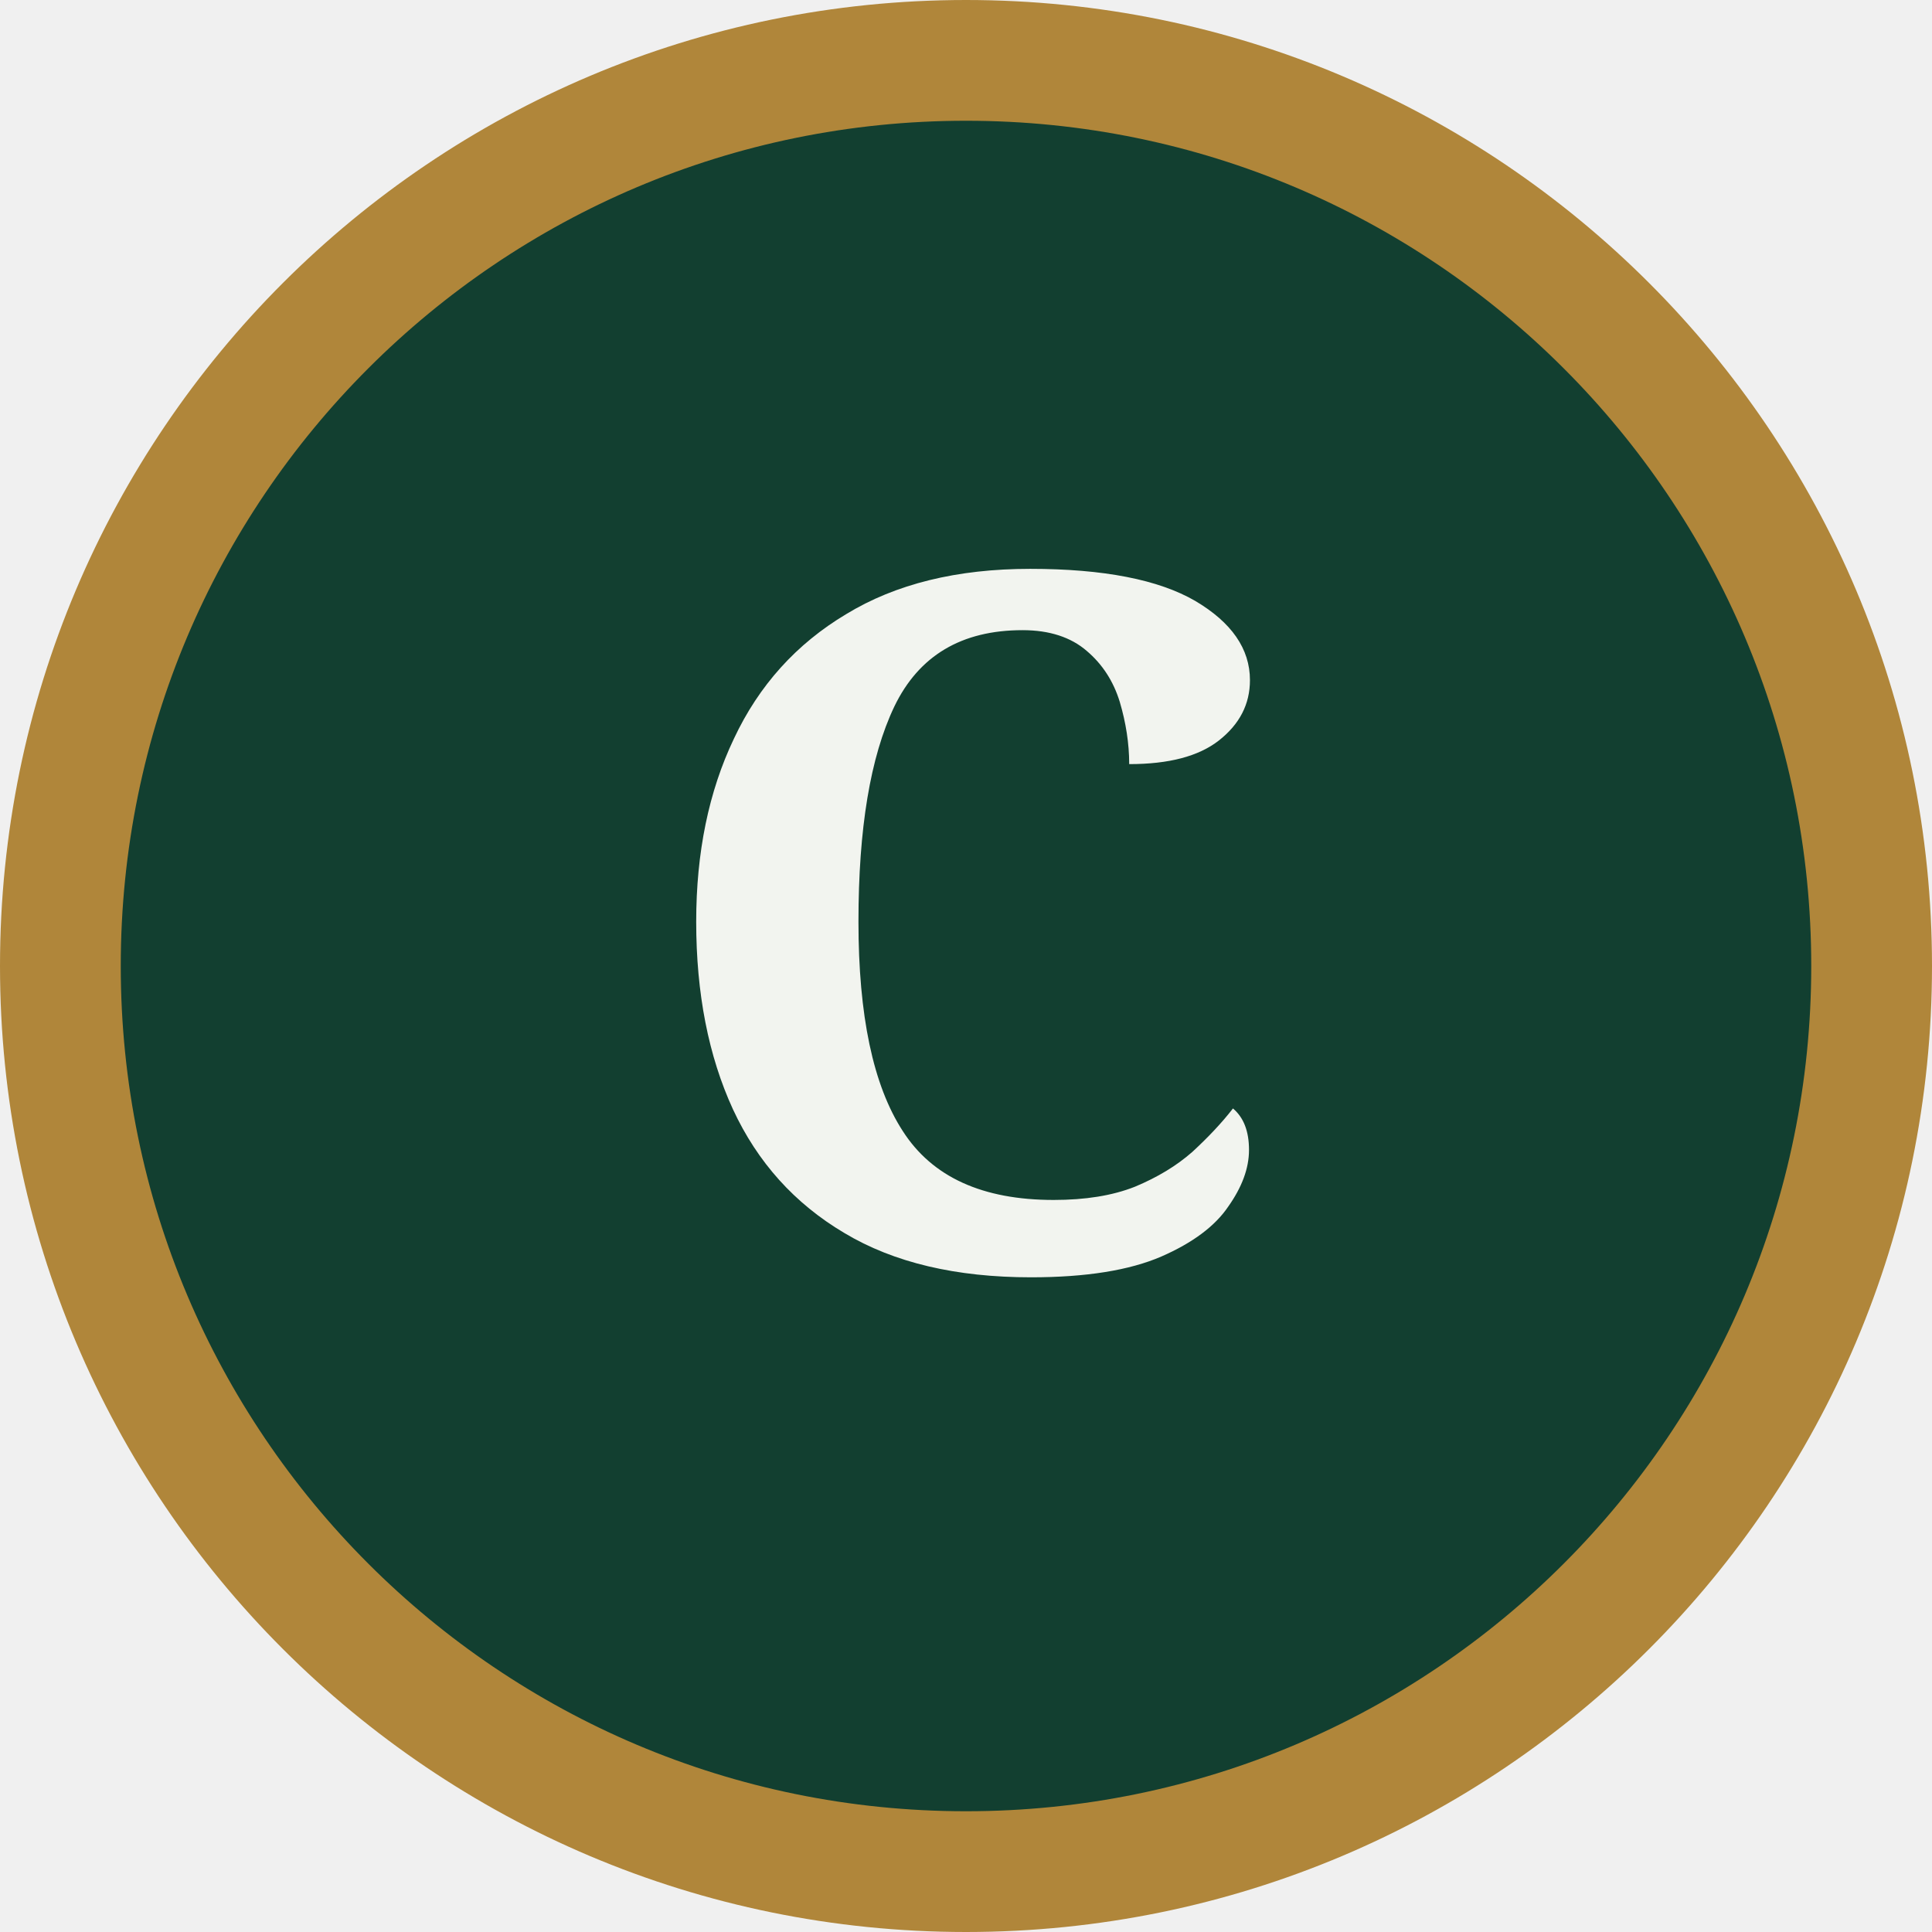
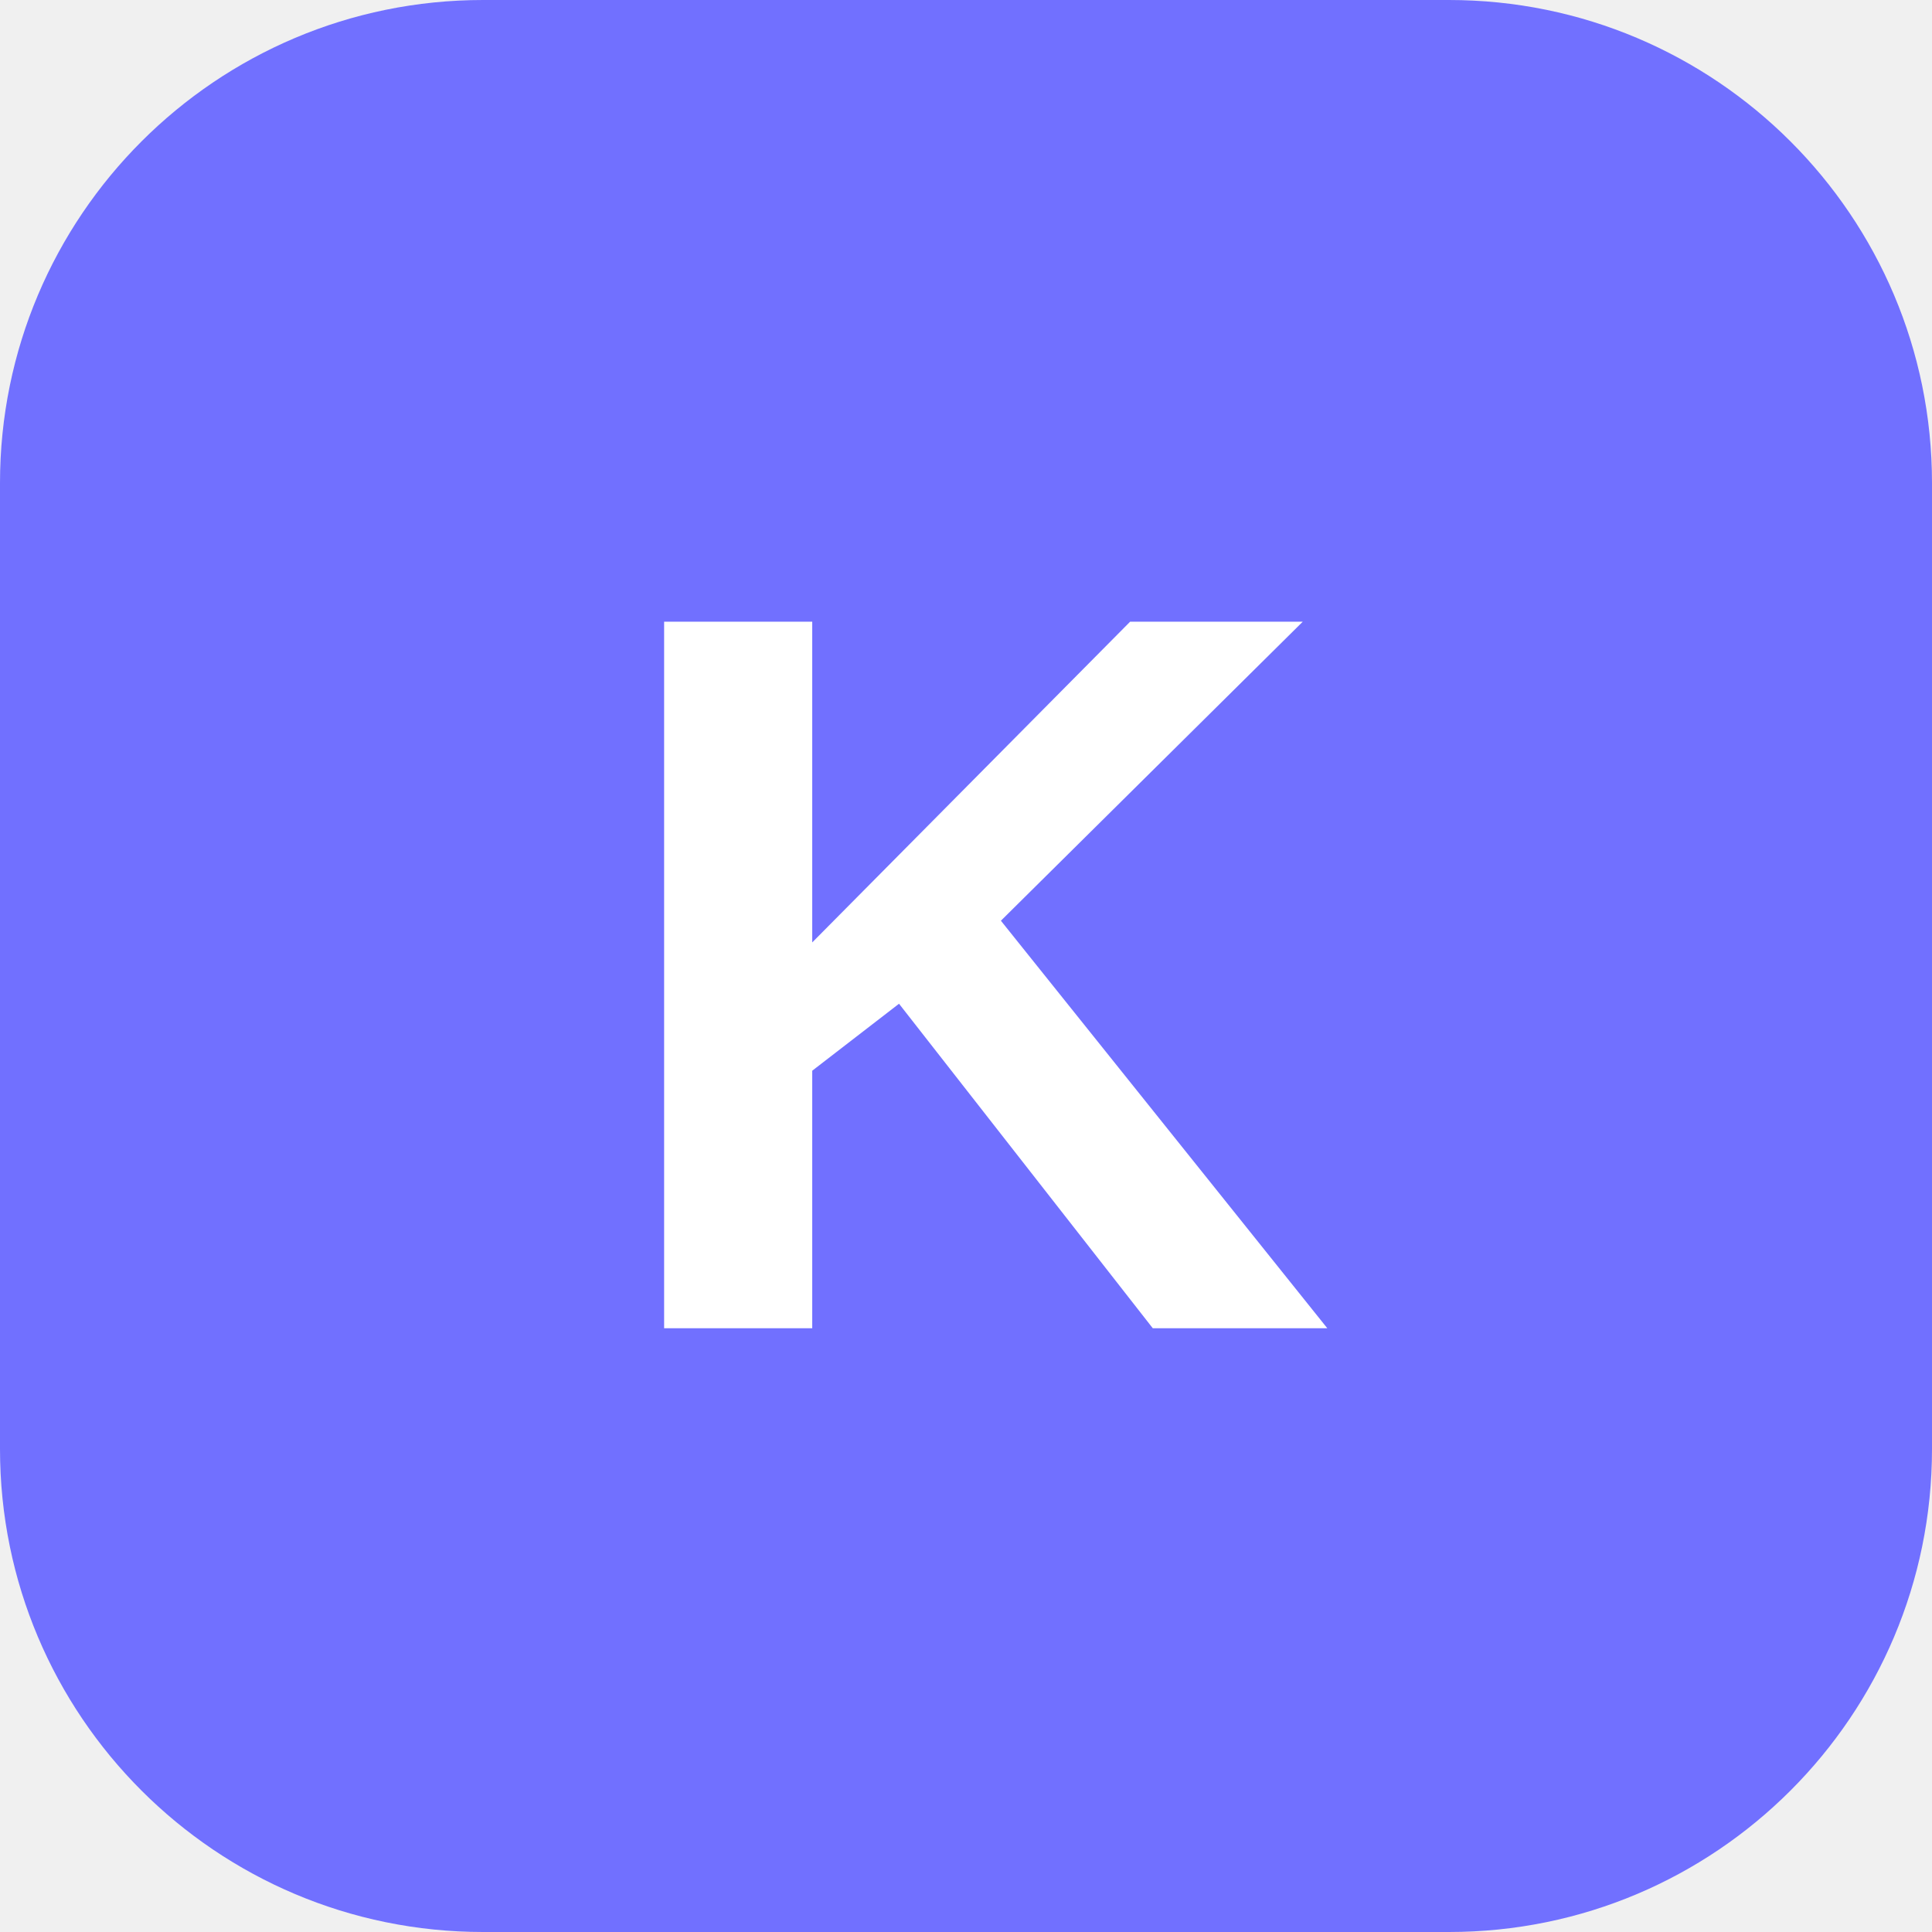
<svg xmlns="http://www.w3.org/2000/svg" viewBox="0 0 32 32">
-   <circle cx="16" cy="16" r="15" fill="#123f30" stroke="#b0863a" stroke-width="2" />
-   <text x="16" y="21" font-family="Georgia, serif" font-size="16" font-weight="600" fill="#f2f4ef" text-anchor="middle">С</text>
+   <rect width="32" height="32" rx="8" fill="#7170ff" />
+   <text x="16" y="22" font-family="Arial, Helvetica, sans-serif" font-size="17" font-weight="700" fill="#ffffff" text-anchor="middle">K</text>
</svg>
